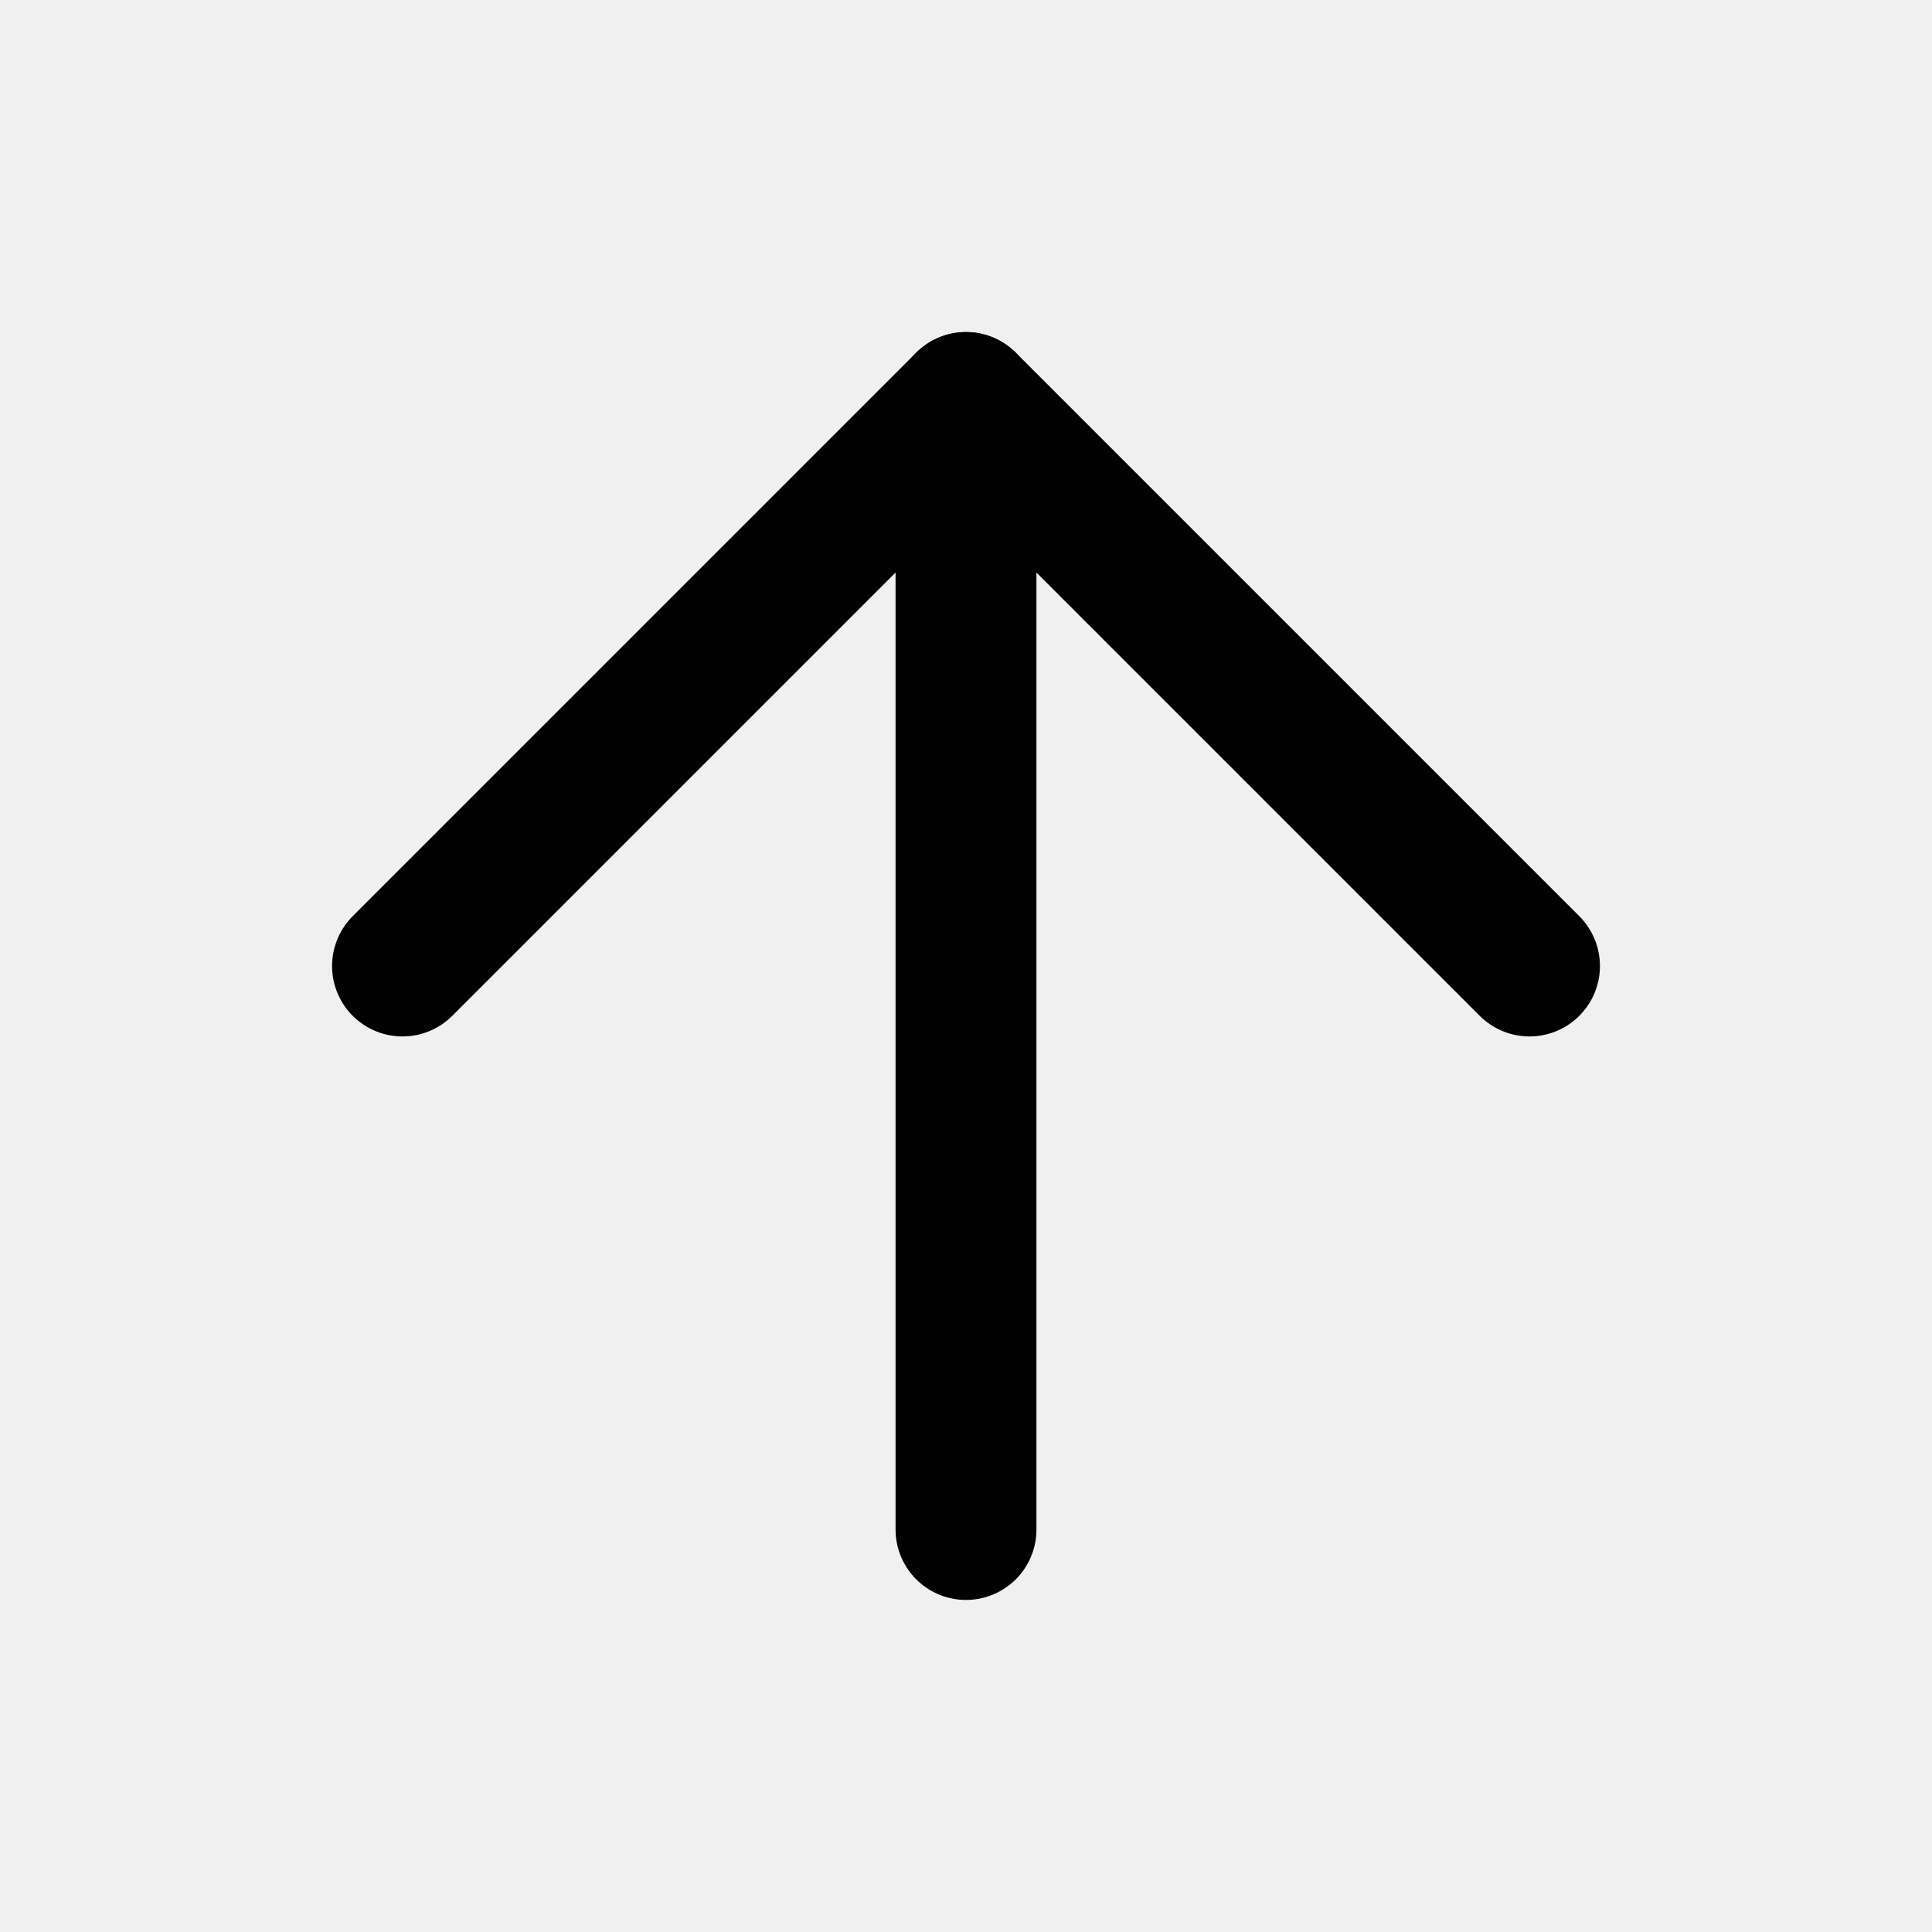
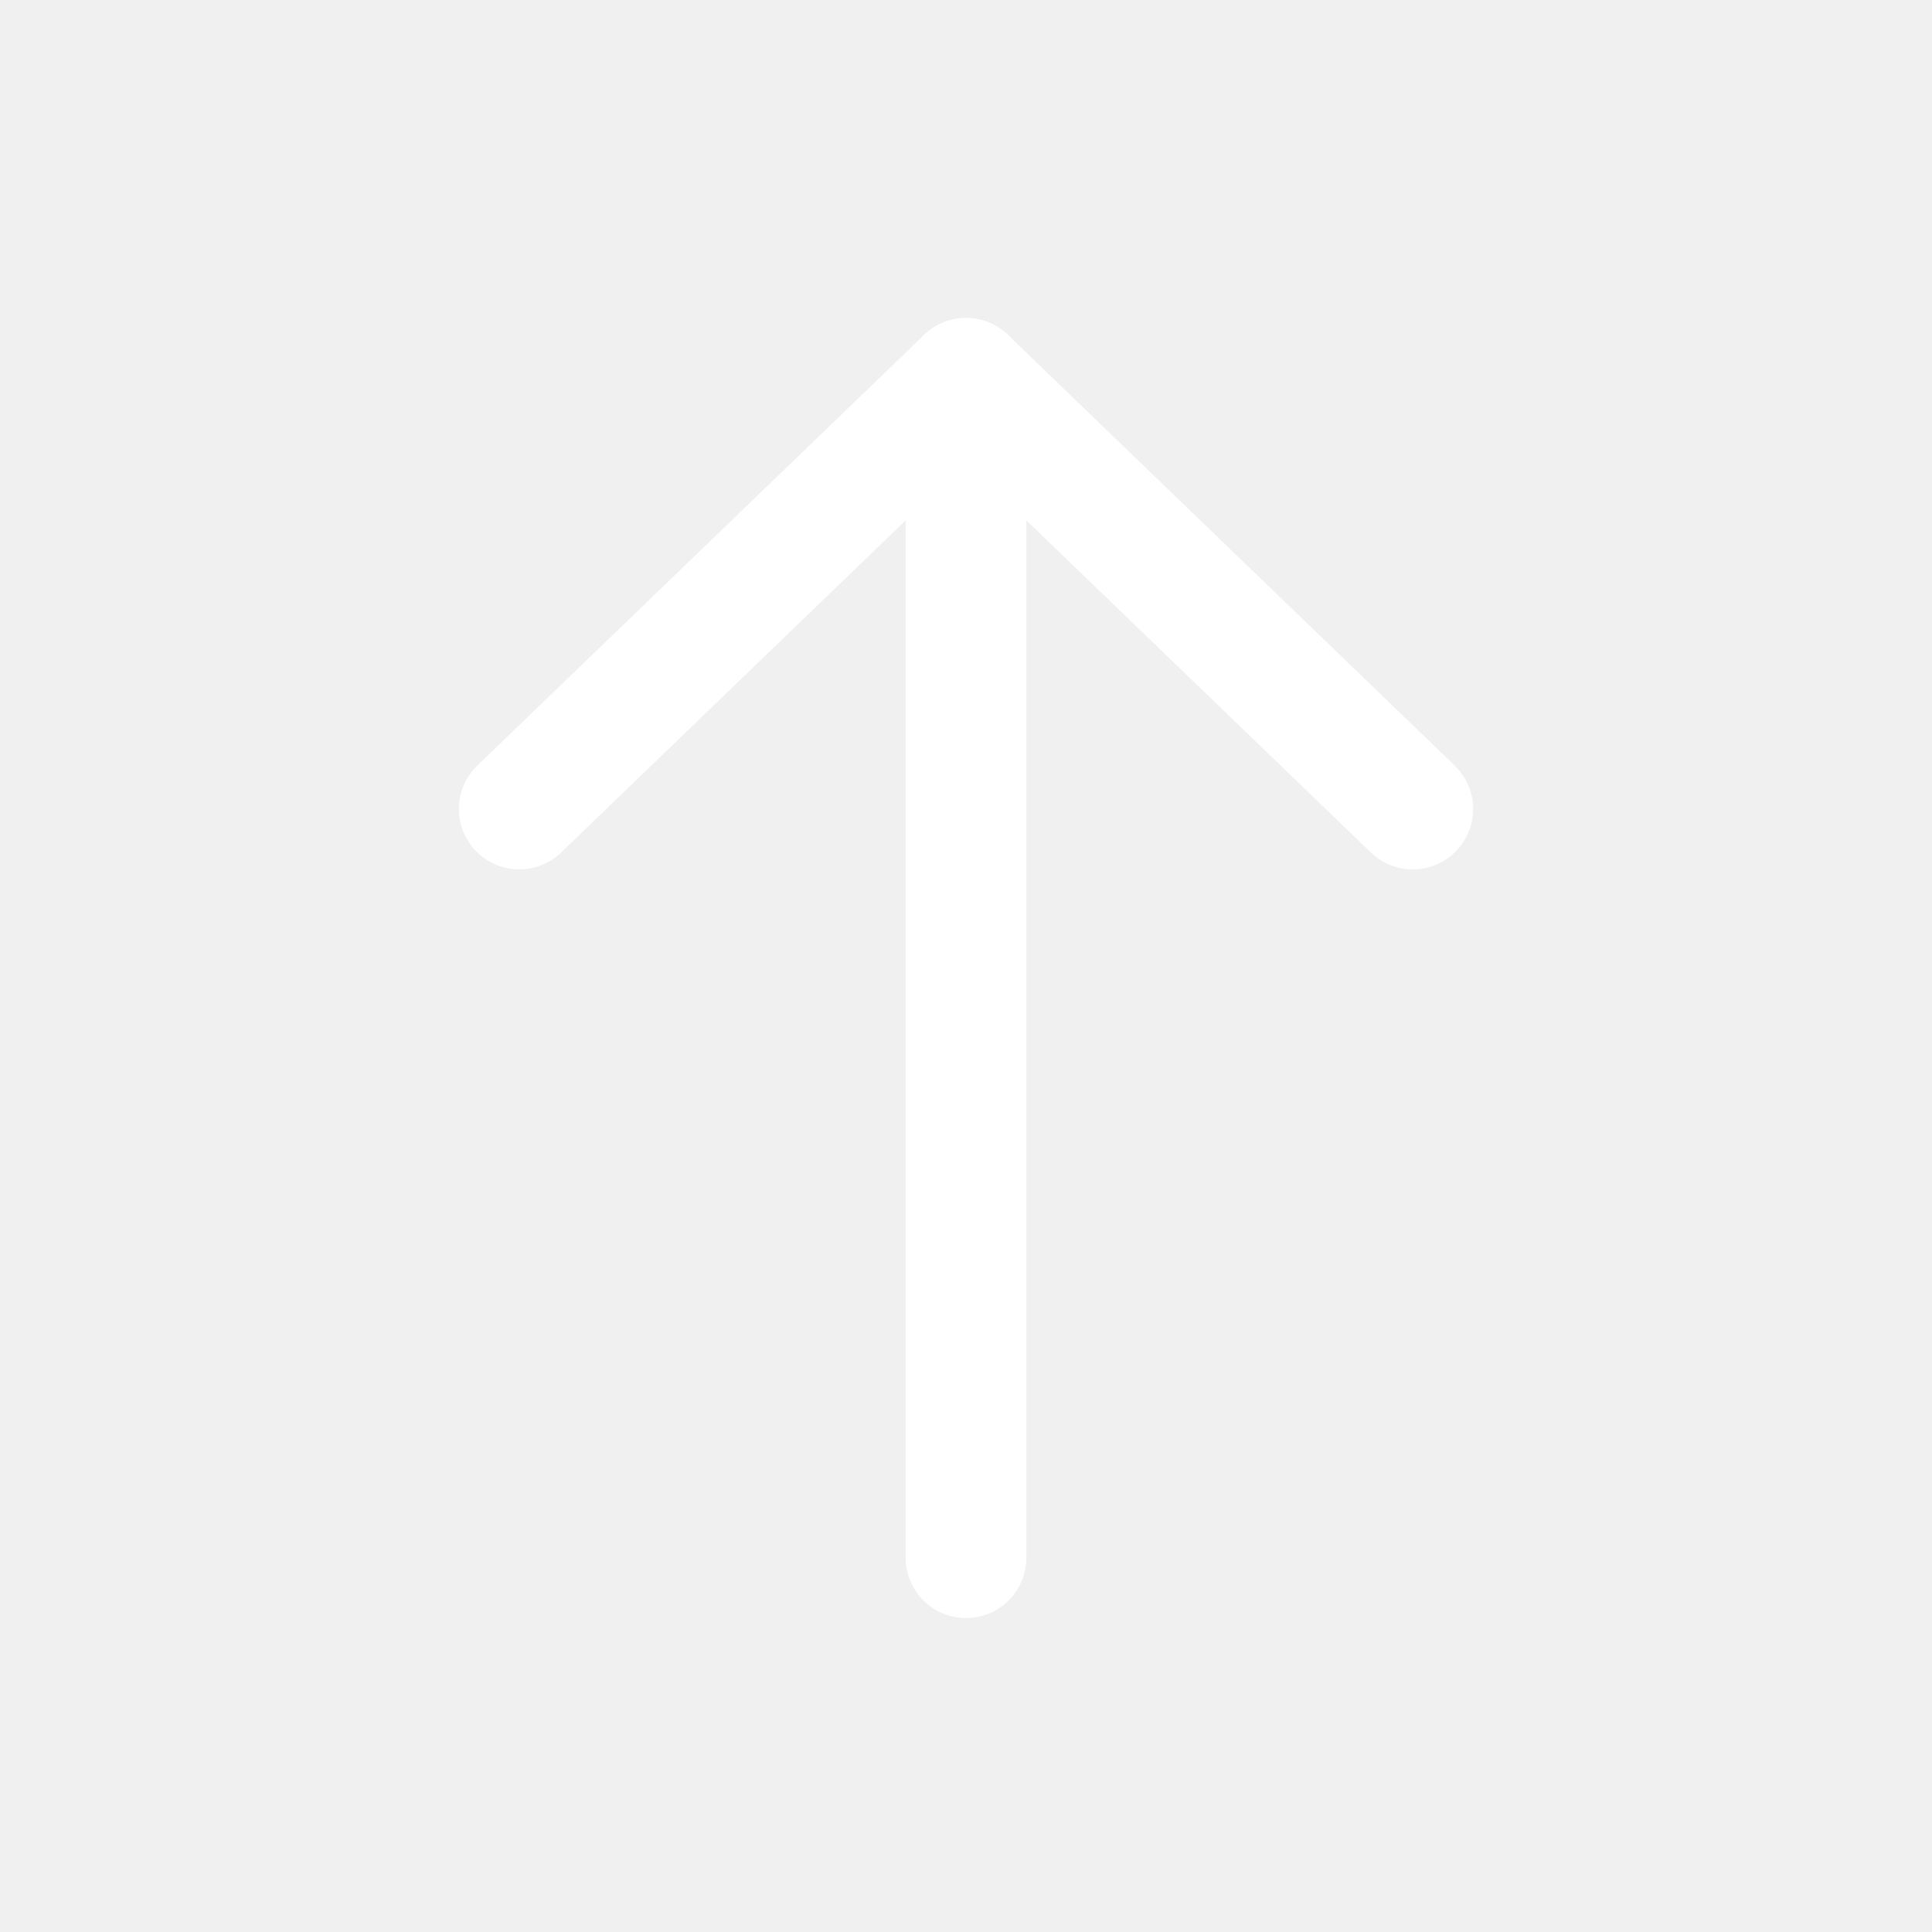
- <svg xmlns="http://www.w3.org/2000/svg" width="24" height="24" viewBox="0 0 24 24" fill="none" stroke="currentColor" stroke-width="1.75" stroke-linecap="round" stroke-linejoin="round">
-   <path d="m5 12 7-7 7 7" />
-   <path d="M12 19V5" />
+ <svg xmlns="http://www.w3.org/2000/svg" width="24" height="24" viewBox="0 0 24 24" fill="none" stroke="#ffffff" stroke-width="1.5" stroke-linecap="round" stroke-linejoin="round">
+   <path d="M12 19.35V4.7" />
+   <path d="M6.45 10.05 12 4.7l5.55 5.35" />
</svg>
